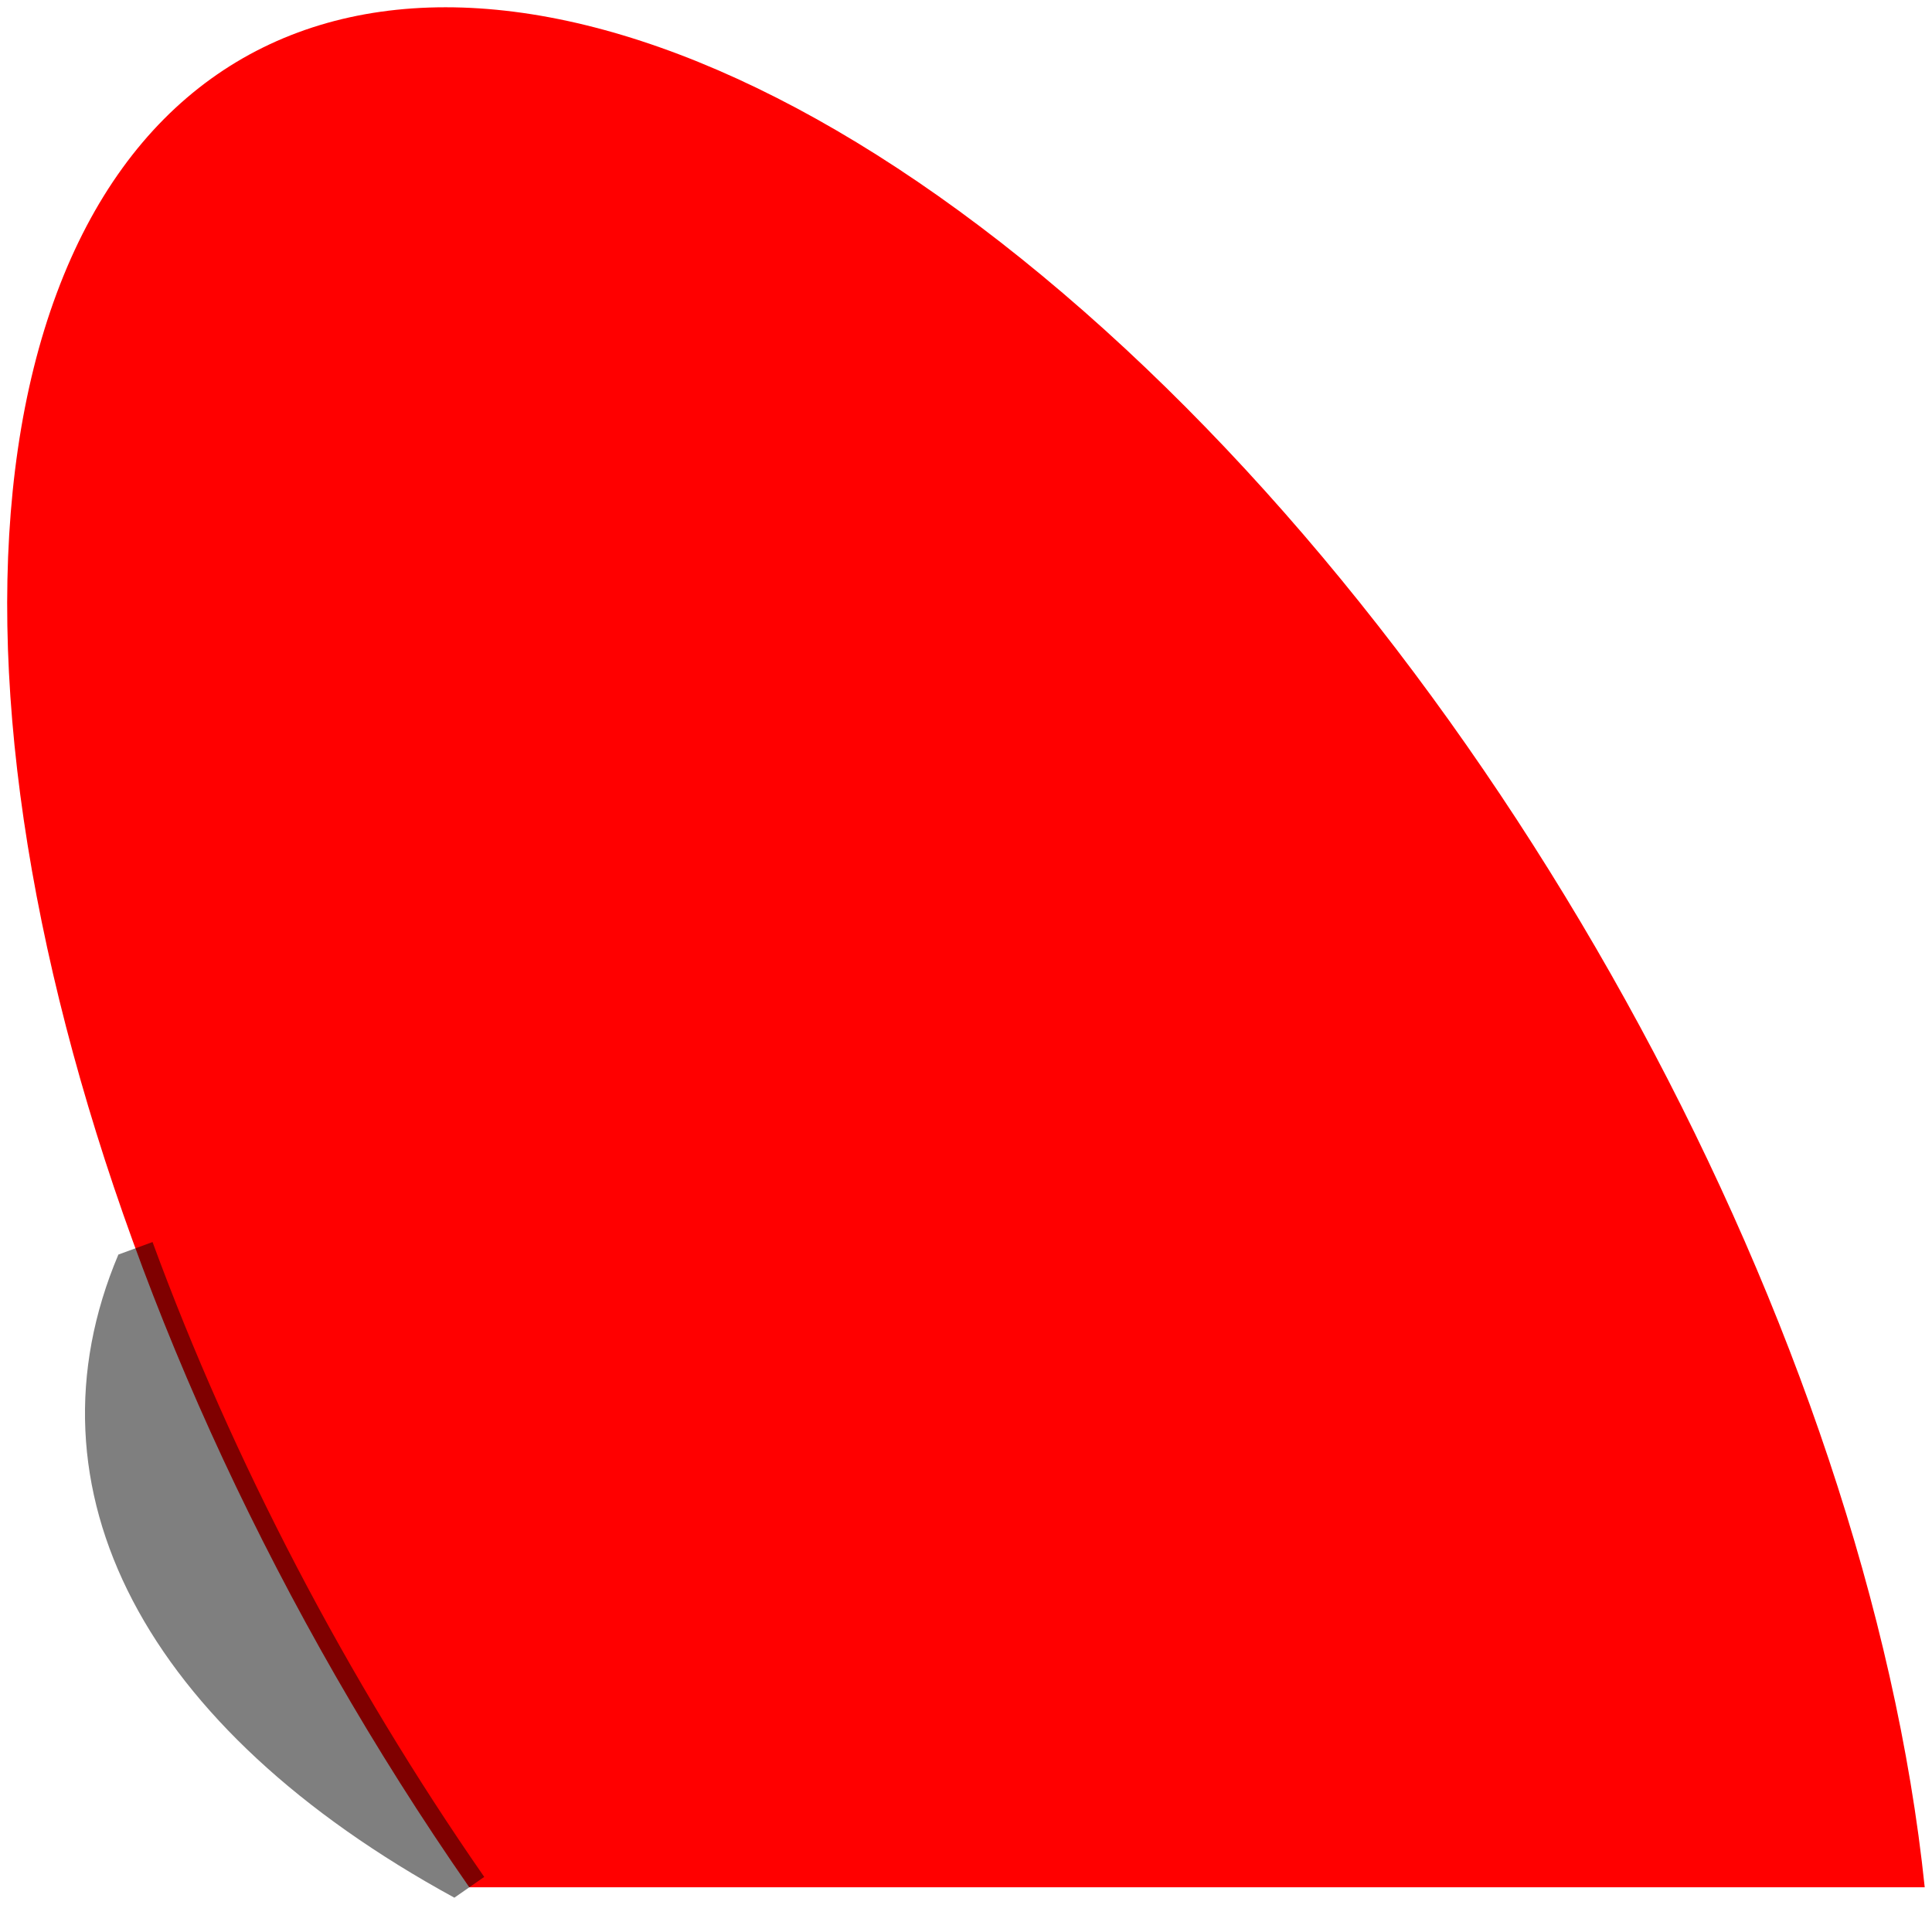
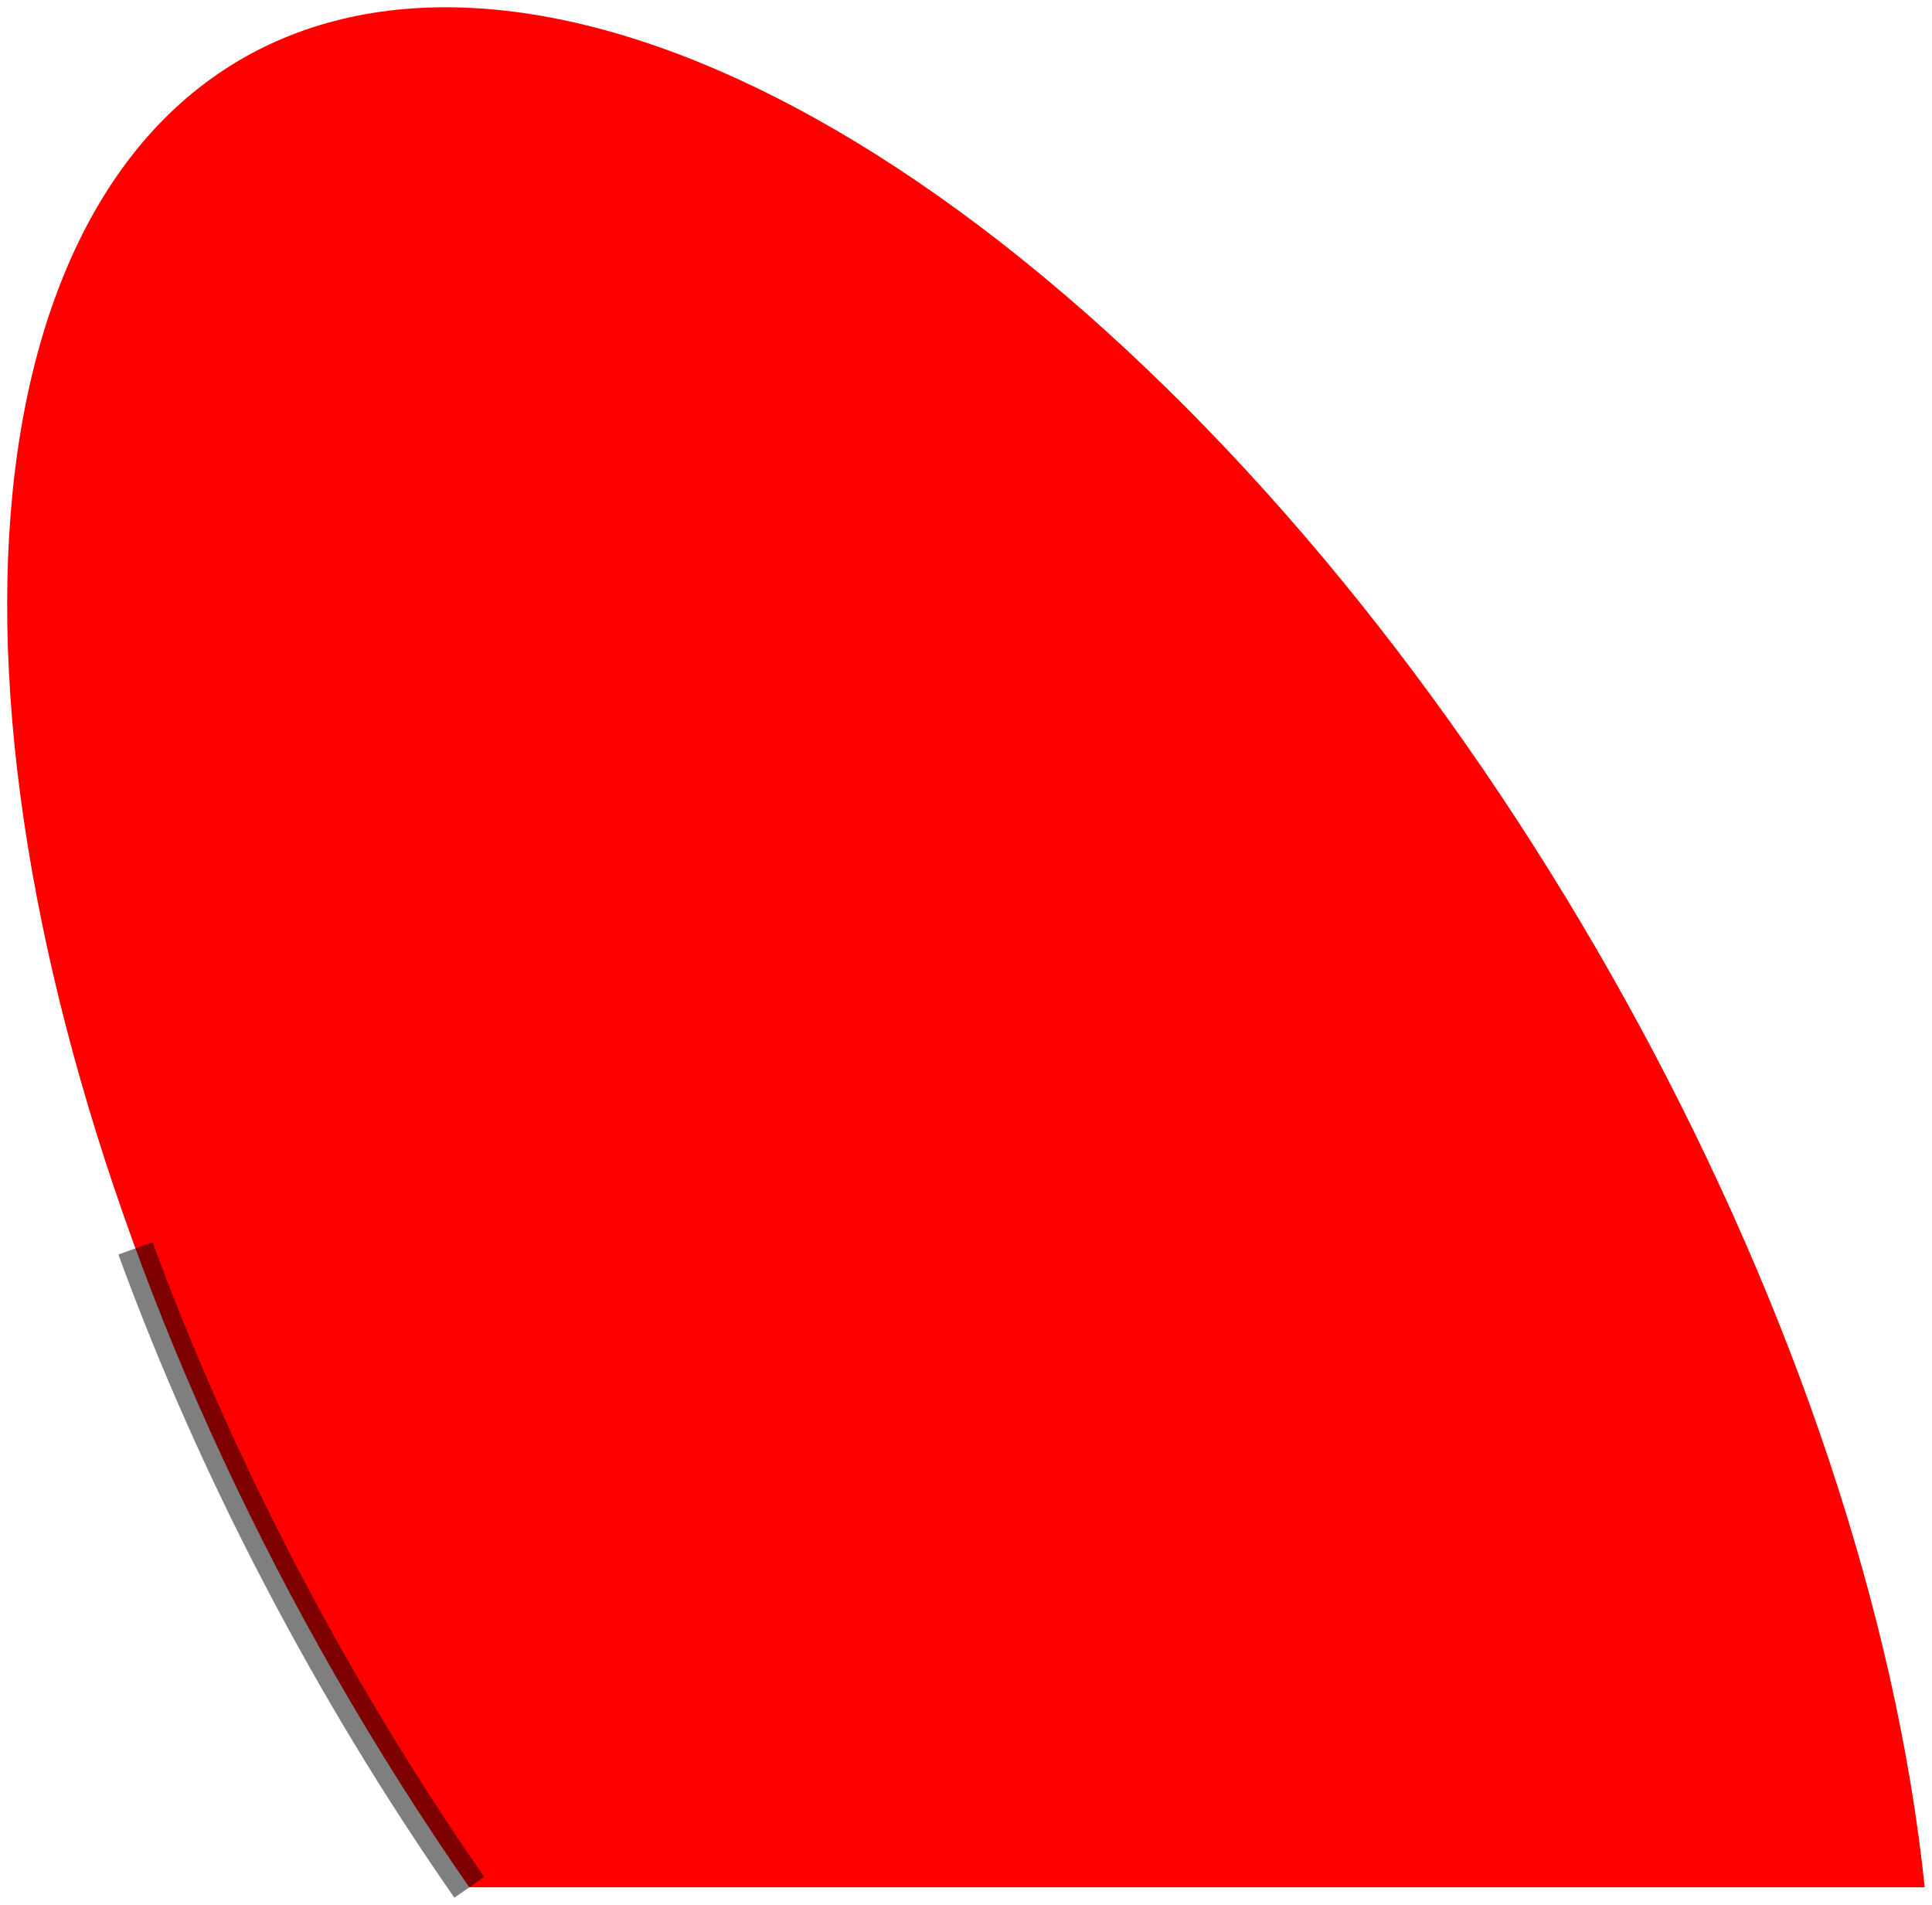
<svg xmlns="http://www.w3.org/2000/svg" version="1.1" width="265.489" height="261.767" viewBox="0 0 265.489 261.767">
  <path d="M64.489 259.34A200 100 60 1 1 264.489 259.34z" fill="#f00" />
-   <path d="M66.542 257.913A197.5 97.5 60 0 1 20.962 170.673L16.267 172.393A102.5 202.5 87.906 0 0 62.437 260.767z" fill="rgba(0,0,0,.502)" />
+   <path d="M66.542 257.913A197.5 97.5 60 0 1 20.962 170.673L16.267 172.393A202.5 102.5 60 0 0 62.437 260.767z" fill="rgba(0,0,0,.502)" />
</svg>
